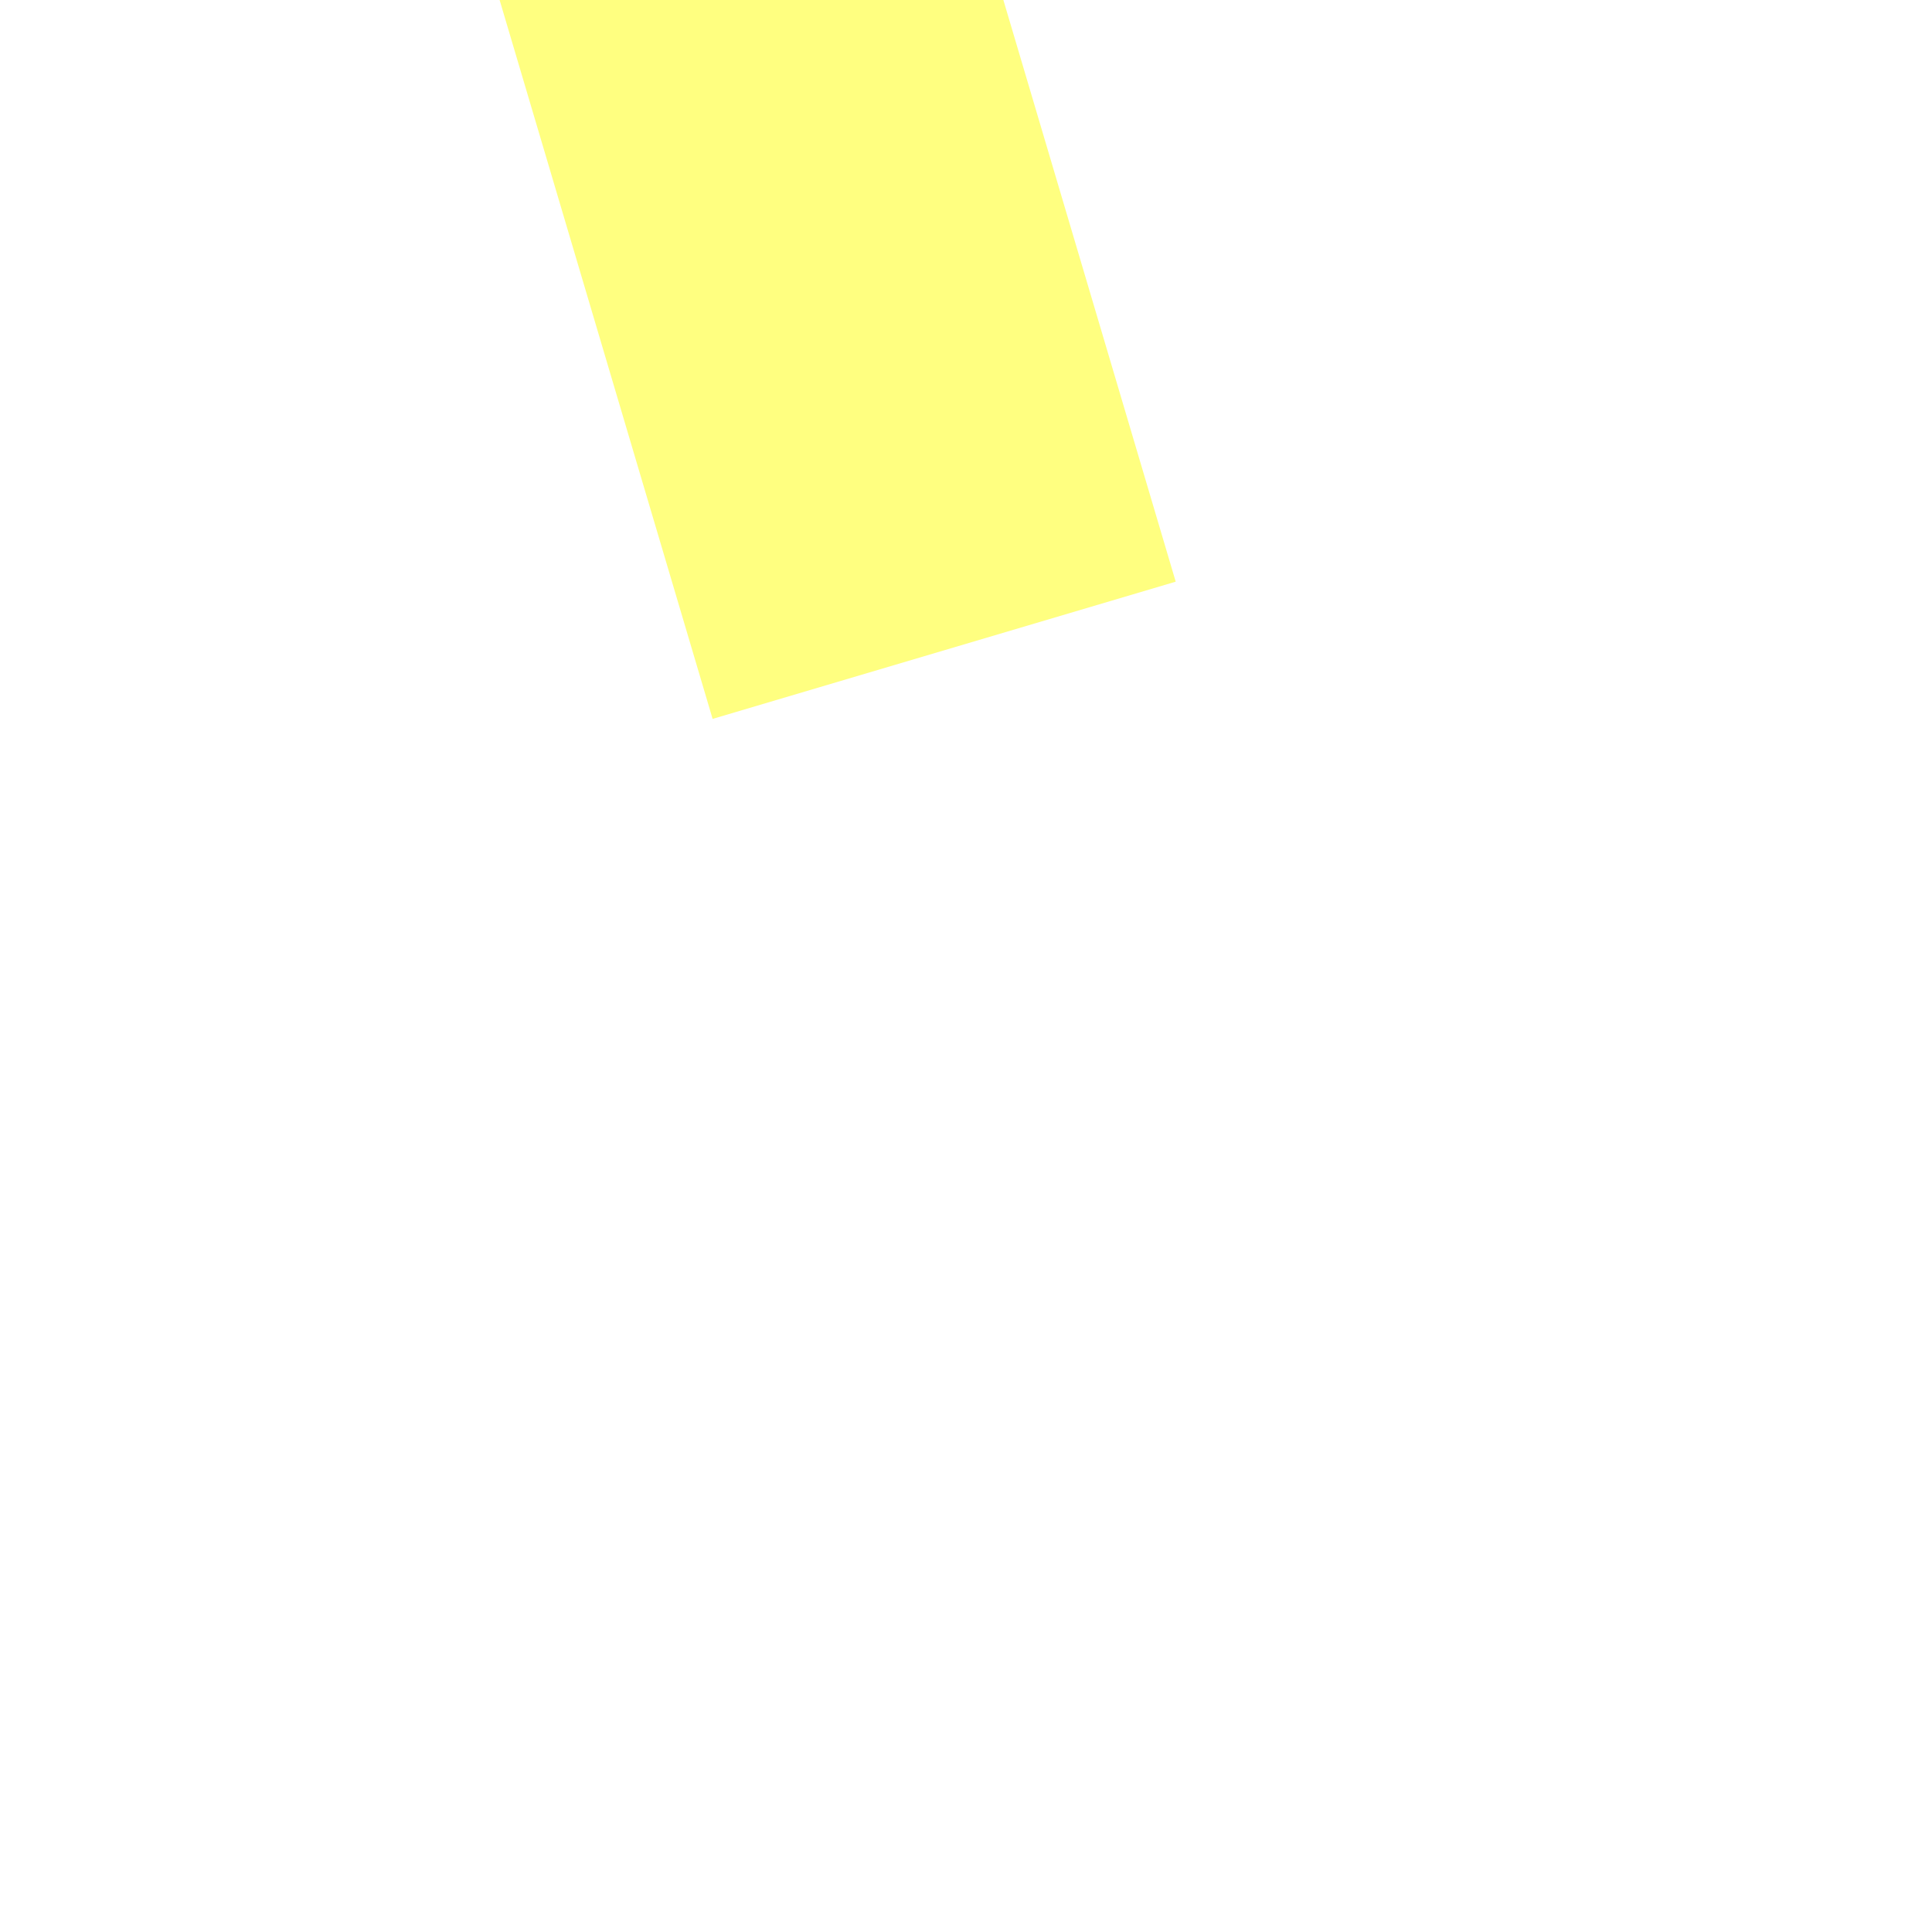
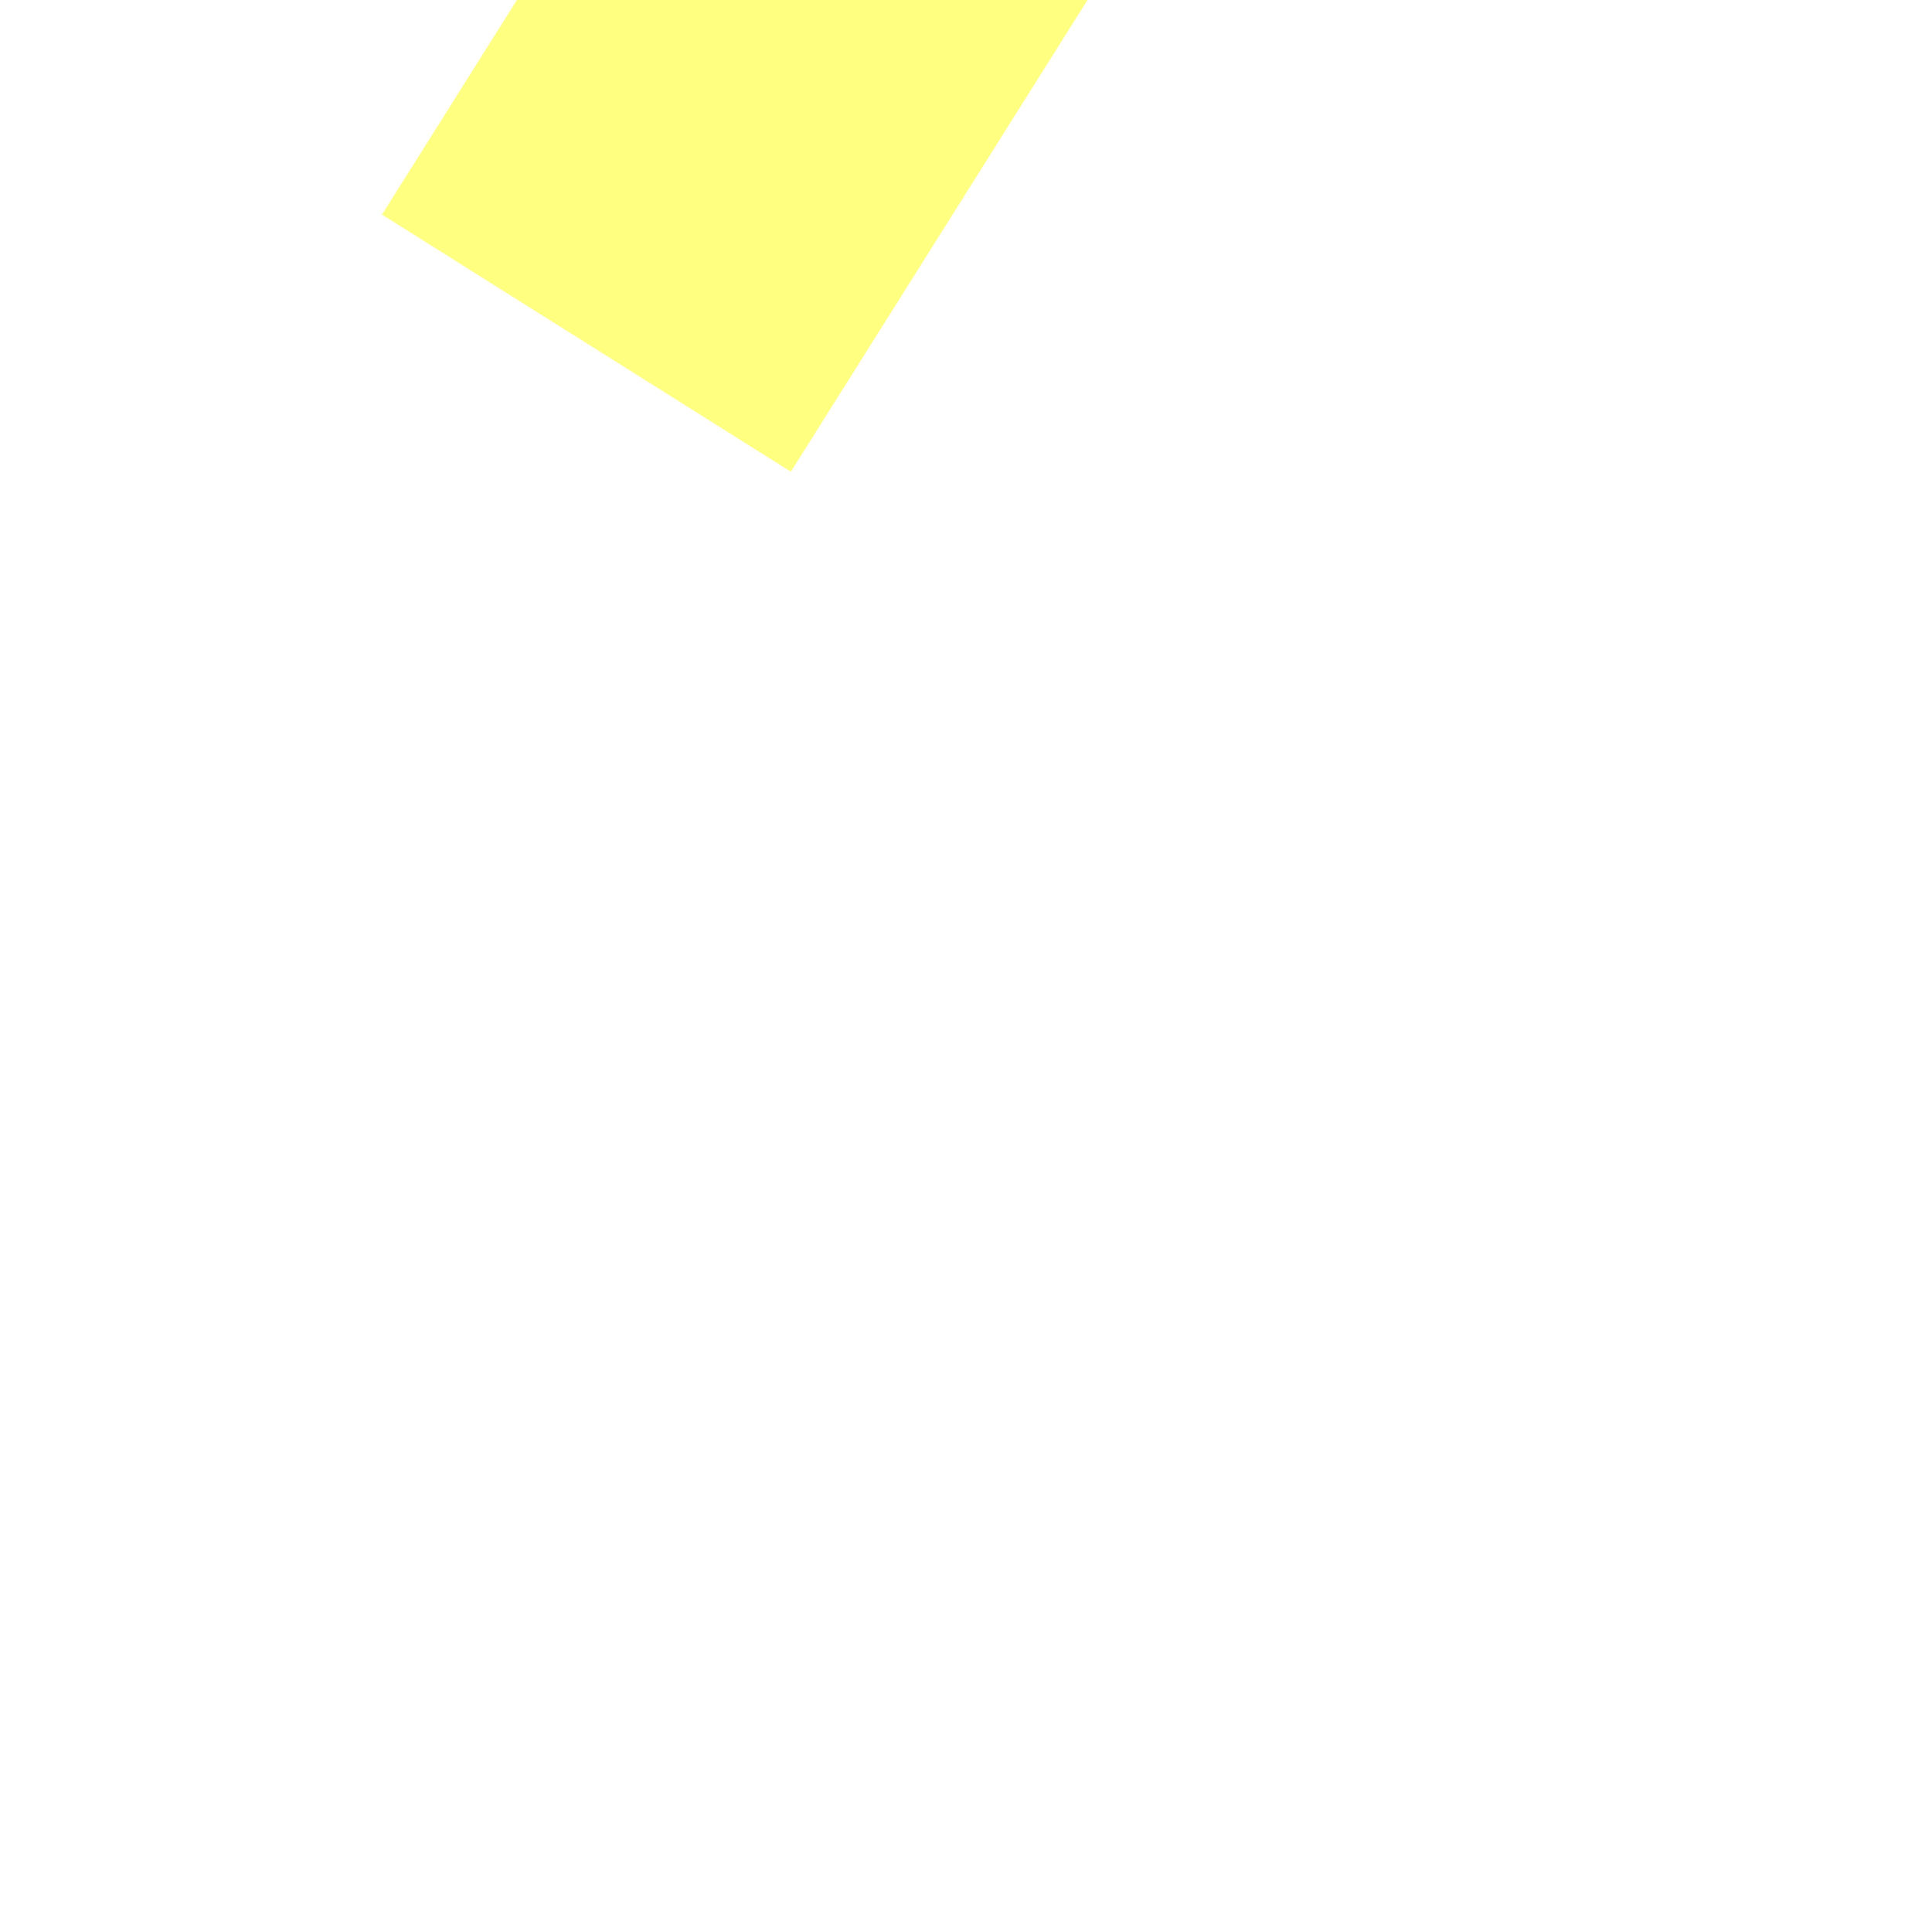
- <svg xmlns="http://www.w3.org/2000/svg" version="1.1" width="4px" height="4px" preserveAspectRatio="xMinYMid meet" viewBox="1106 8413  4 2">
-   <path d="M 1122 8392.8  L 1128 8386.5  L 1122 8380.2  L 1122 8392.8  Z " fill-rule="nonzero" fill="#ffff80" stroke="none" transform="matrix(-0.2840883 -0.9587981 0.9587981 -0.2840883 -6628.463 11823.685 )" />
-   <path d="M 1072 8386.5  L 1123 8386.5  " stroke-width="1" stroke-dasharray="9,4" stroke="#ffff80" fill="none" transform="matrix(-0.2840883 -0.9587981 0.9587981 -0.2840883 -6628.463 11823.685 )" />
+ <svg xmlns="http://www.w3.org/2000/svg" version="1.1" width="4px" height="4px" preserveAspectRatio="xMinYMid meet" viewBox="1072 9197  4 2">
+   <path d="M 1140 9162.8  L 1146 9156.5  L 1140 9150.2  L 1140 9162.8  Z " fill-rule="nonzero" fill="#ffff80" stroke="none" transform="matrix(0.5323289 -0.8465376 0.8465376 0.5323289 -7237.585 5212.152 )" />
+   <path d="M 1051 9156.5  L 1141 9156.5  " stroke-width="1" stroke-dasharray="9,4" stroke="#ffff80" fill="none" transform="matrix(0.5323289 -0.8465376 0.8465376 0.5323289 -7237.585 5212.152 )" />
</svg>
